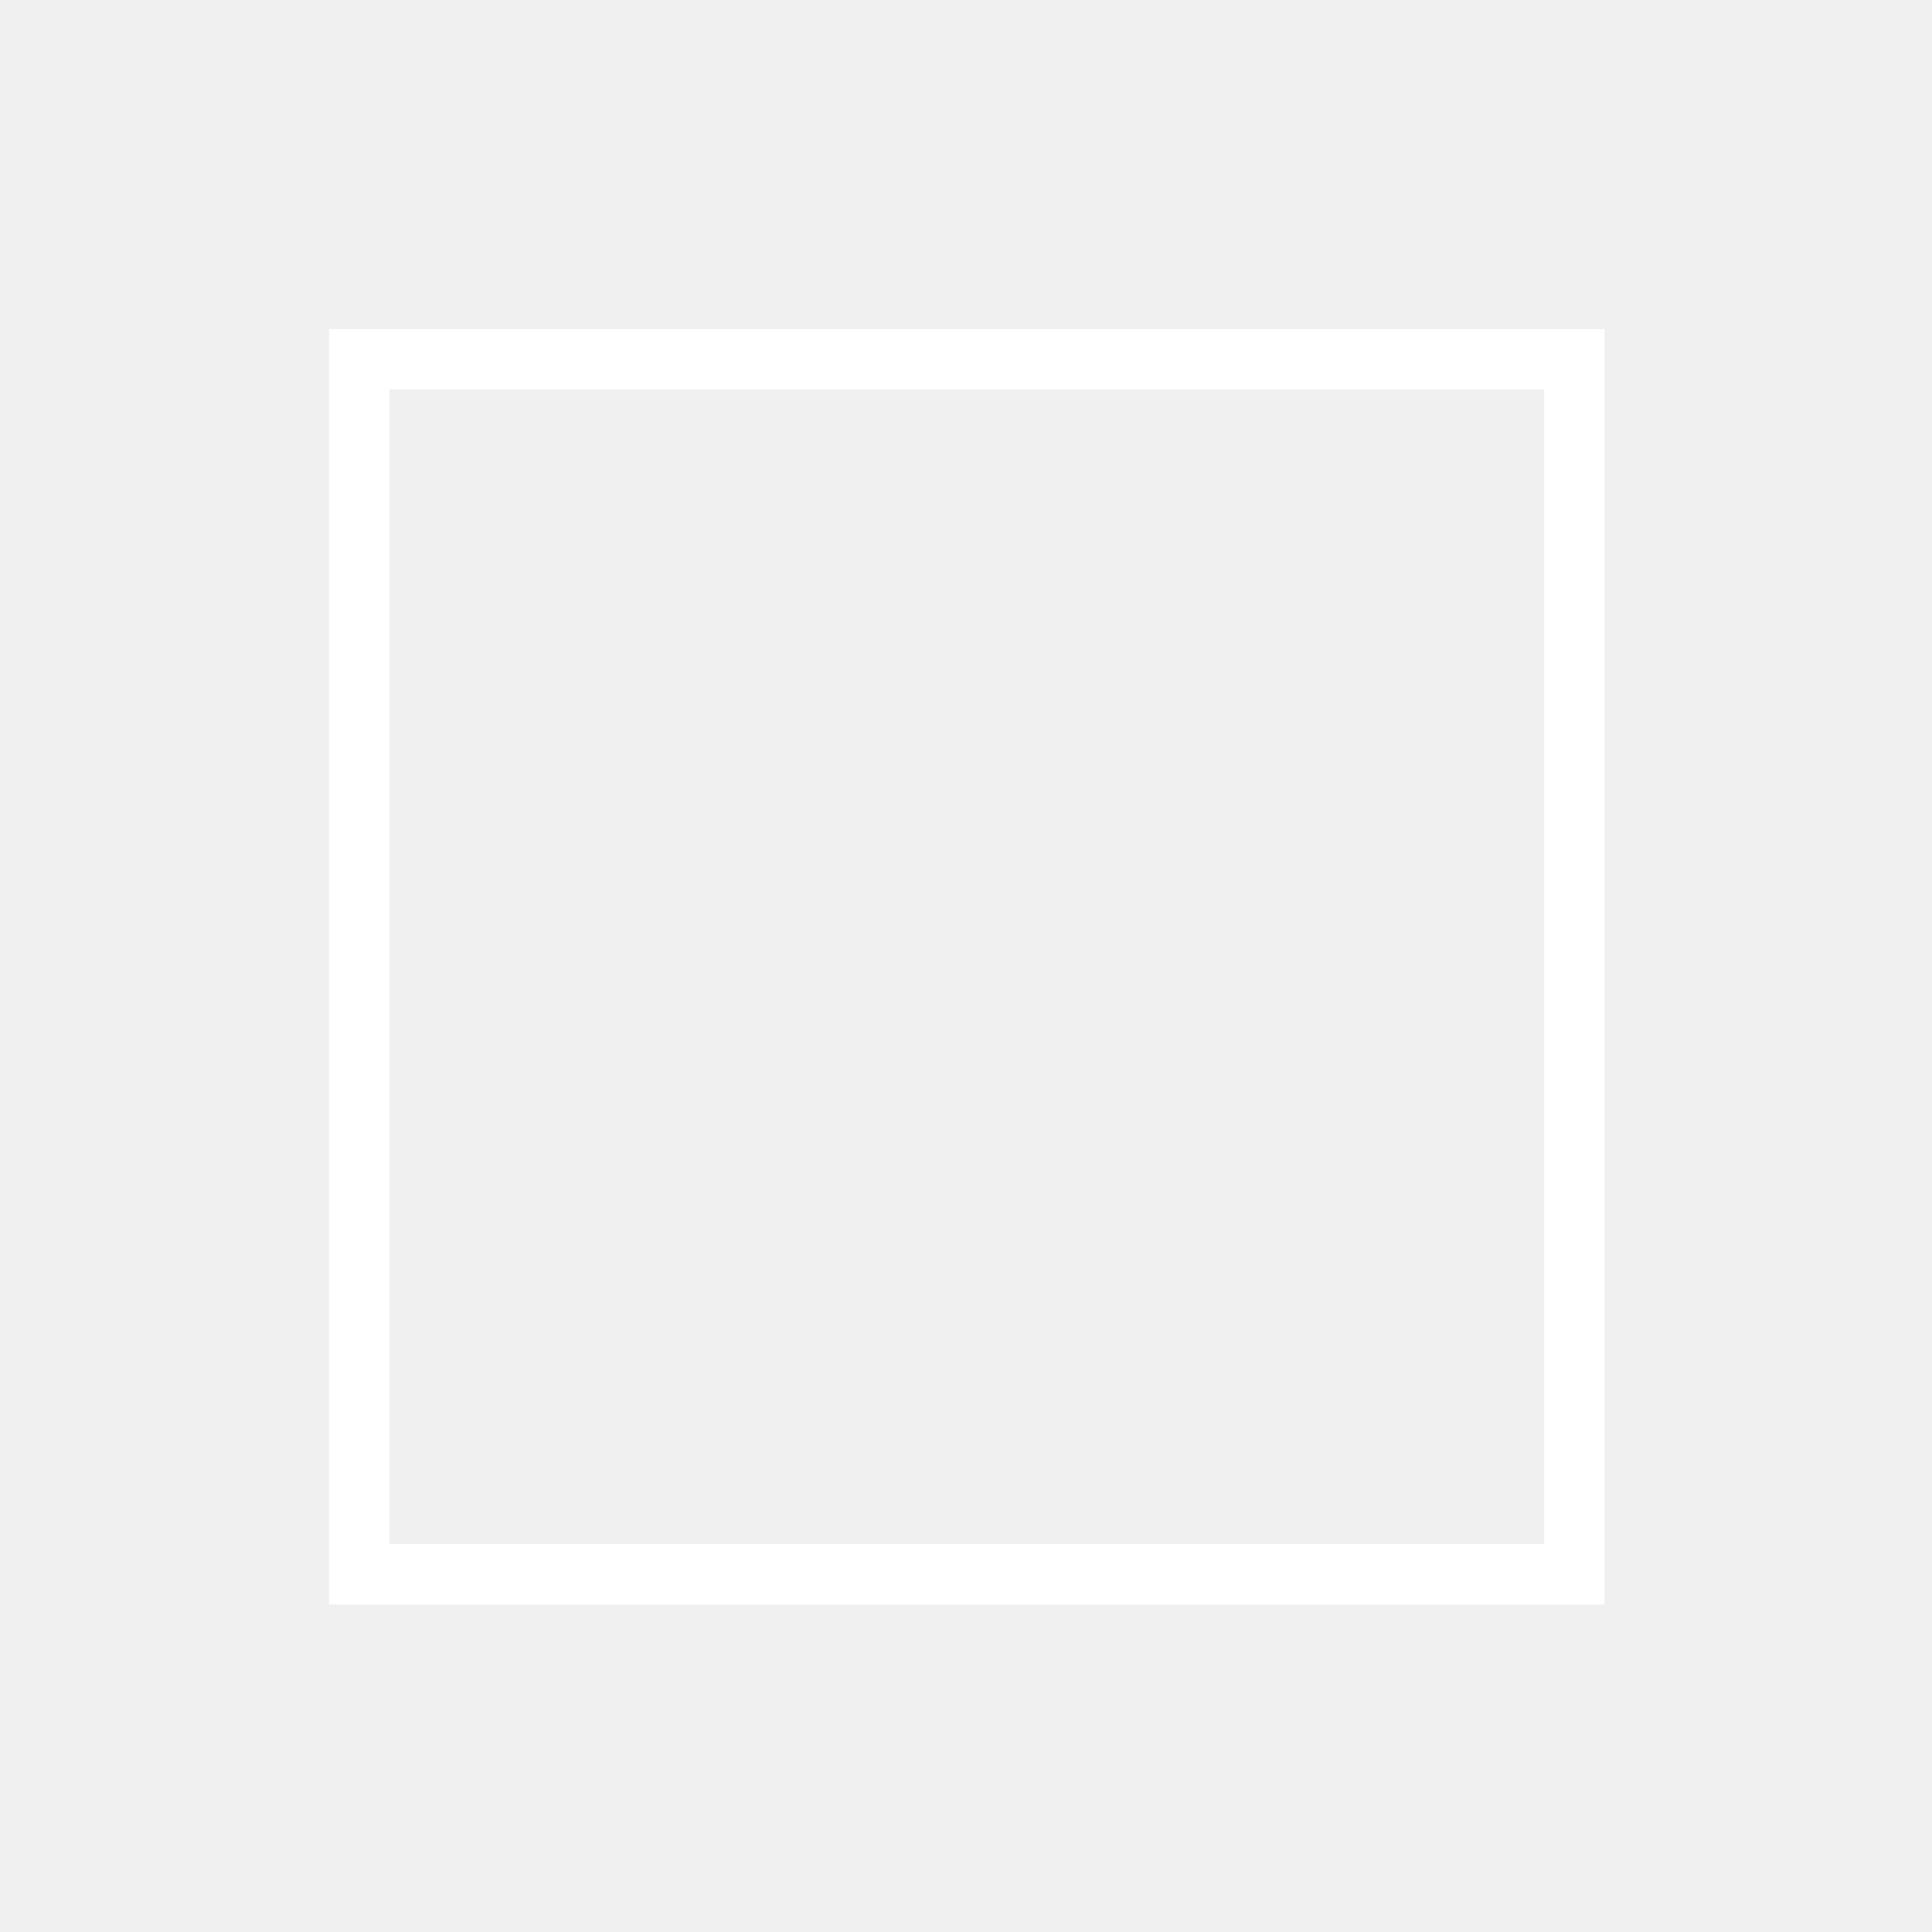
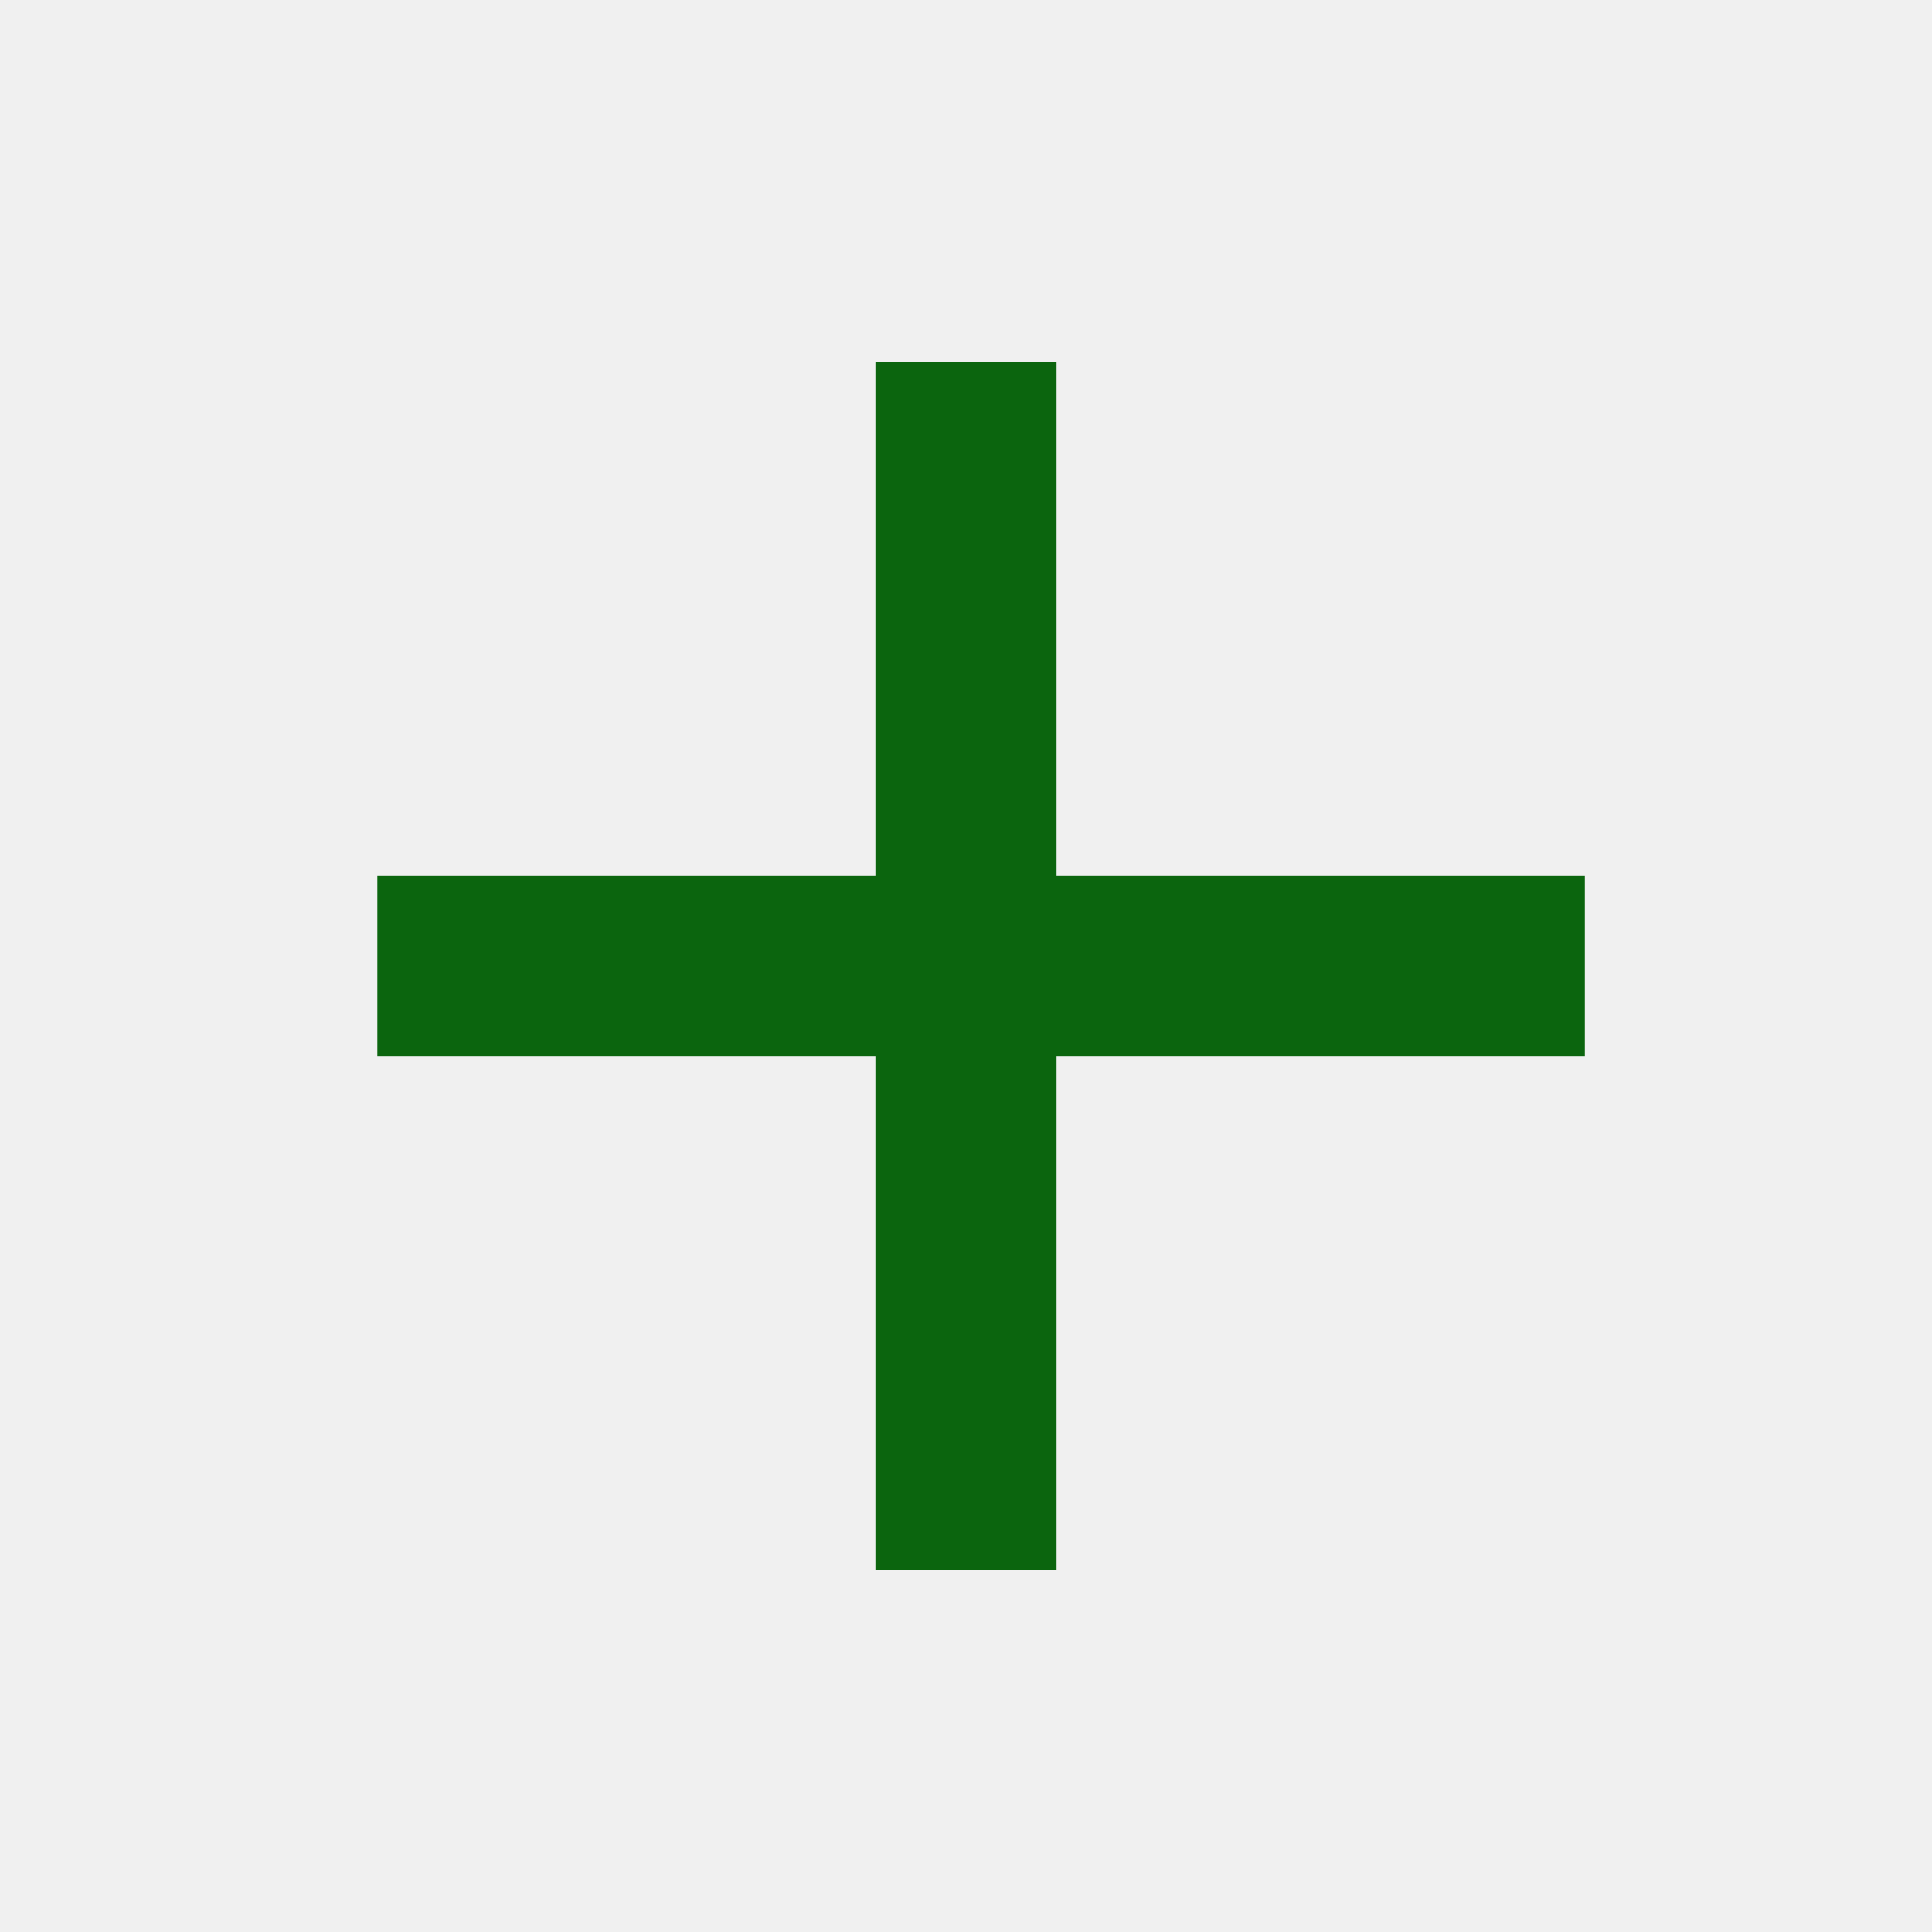
- <svg xmlns="http://www.w3.org/2000/svg" version="1.1" id="Layer_1" x="0px" y="0px" viewBox="-191 193 128 128" style="enable-background:new -191 193 128 128;" xml:space="preserve">
+ <svg xmlns="http://www.w3.org/2000/svg" version="1.1" id="Layer_1" x="0px" y="0px" viewBox="-241 333 128 128" style="enable-background:new -241 333 128 128;" xml:space="preserve">
  <style type="text/css">
- 	.st0{fill:none;stroke:#FFFFFF;stroke-width:4;stroke-miterlimit:10;}
+ 	.st0{fill:none;stroke:#0B650E;stroke-width:12;stroke-miterlimit:10;}
</style>
-   <g id="Maximize">
-     <g id="XMLID_14_">
-       <rect id="XMLID_27_" x="-167.2" y="216.8" class="st0" width="80.5" height="80.5" />
-     </g>
+   <g id="Maximize_2_">
+     <line id="Line_2" class="st0" x1="-177" y1="357" x2="-177" y2="437" />
+     <line id="Line_1" class="st0" x1="-216" y1="397" x2="-136" y2="397" />
  </g>
</svg>
